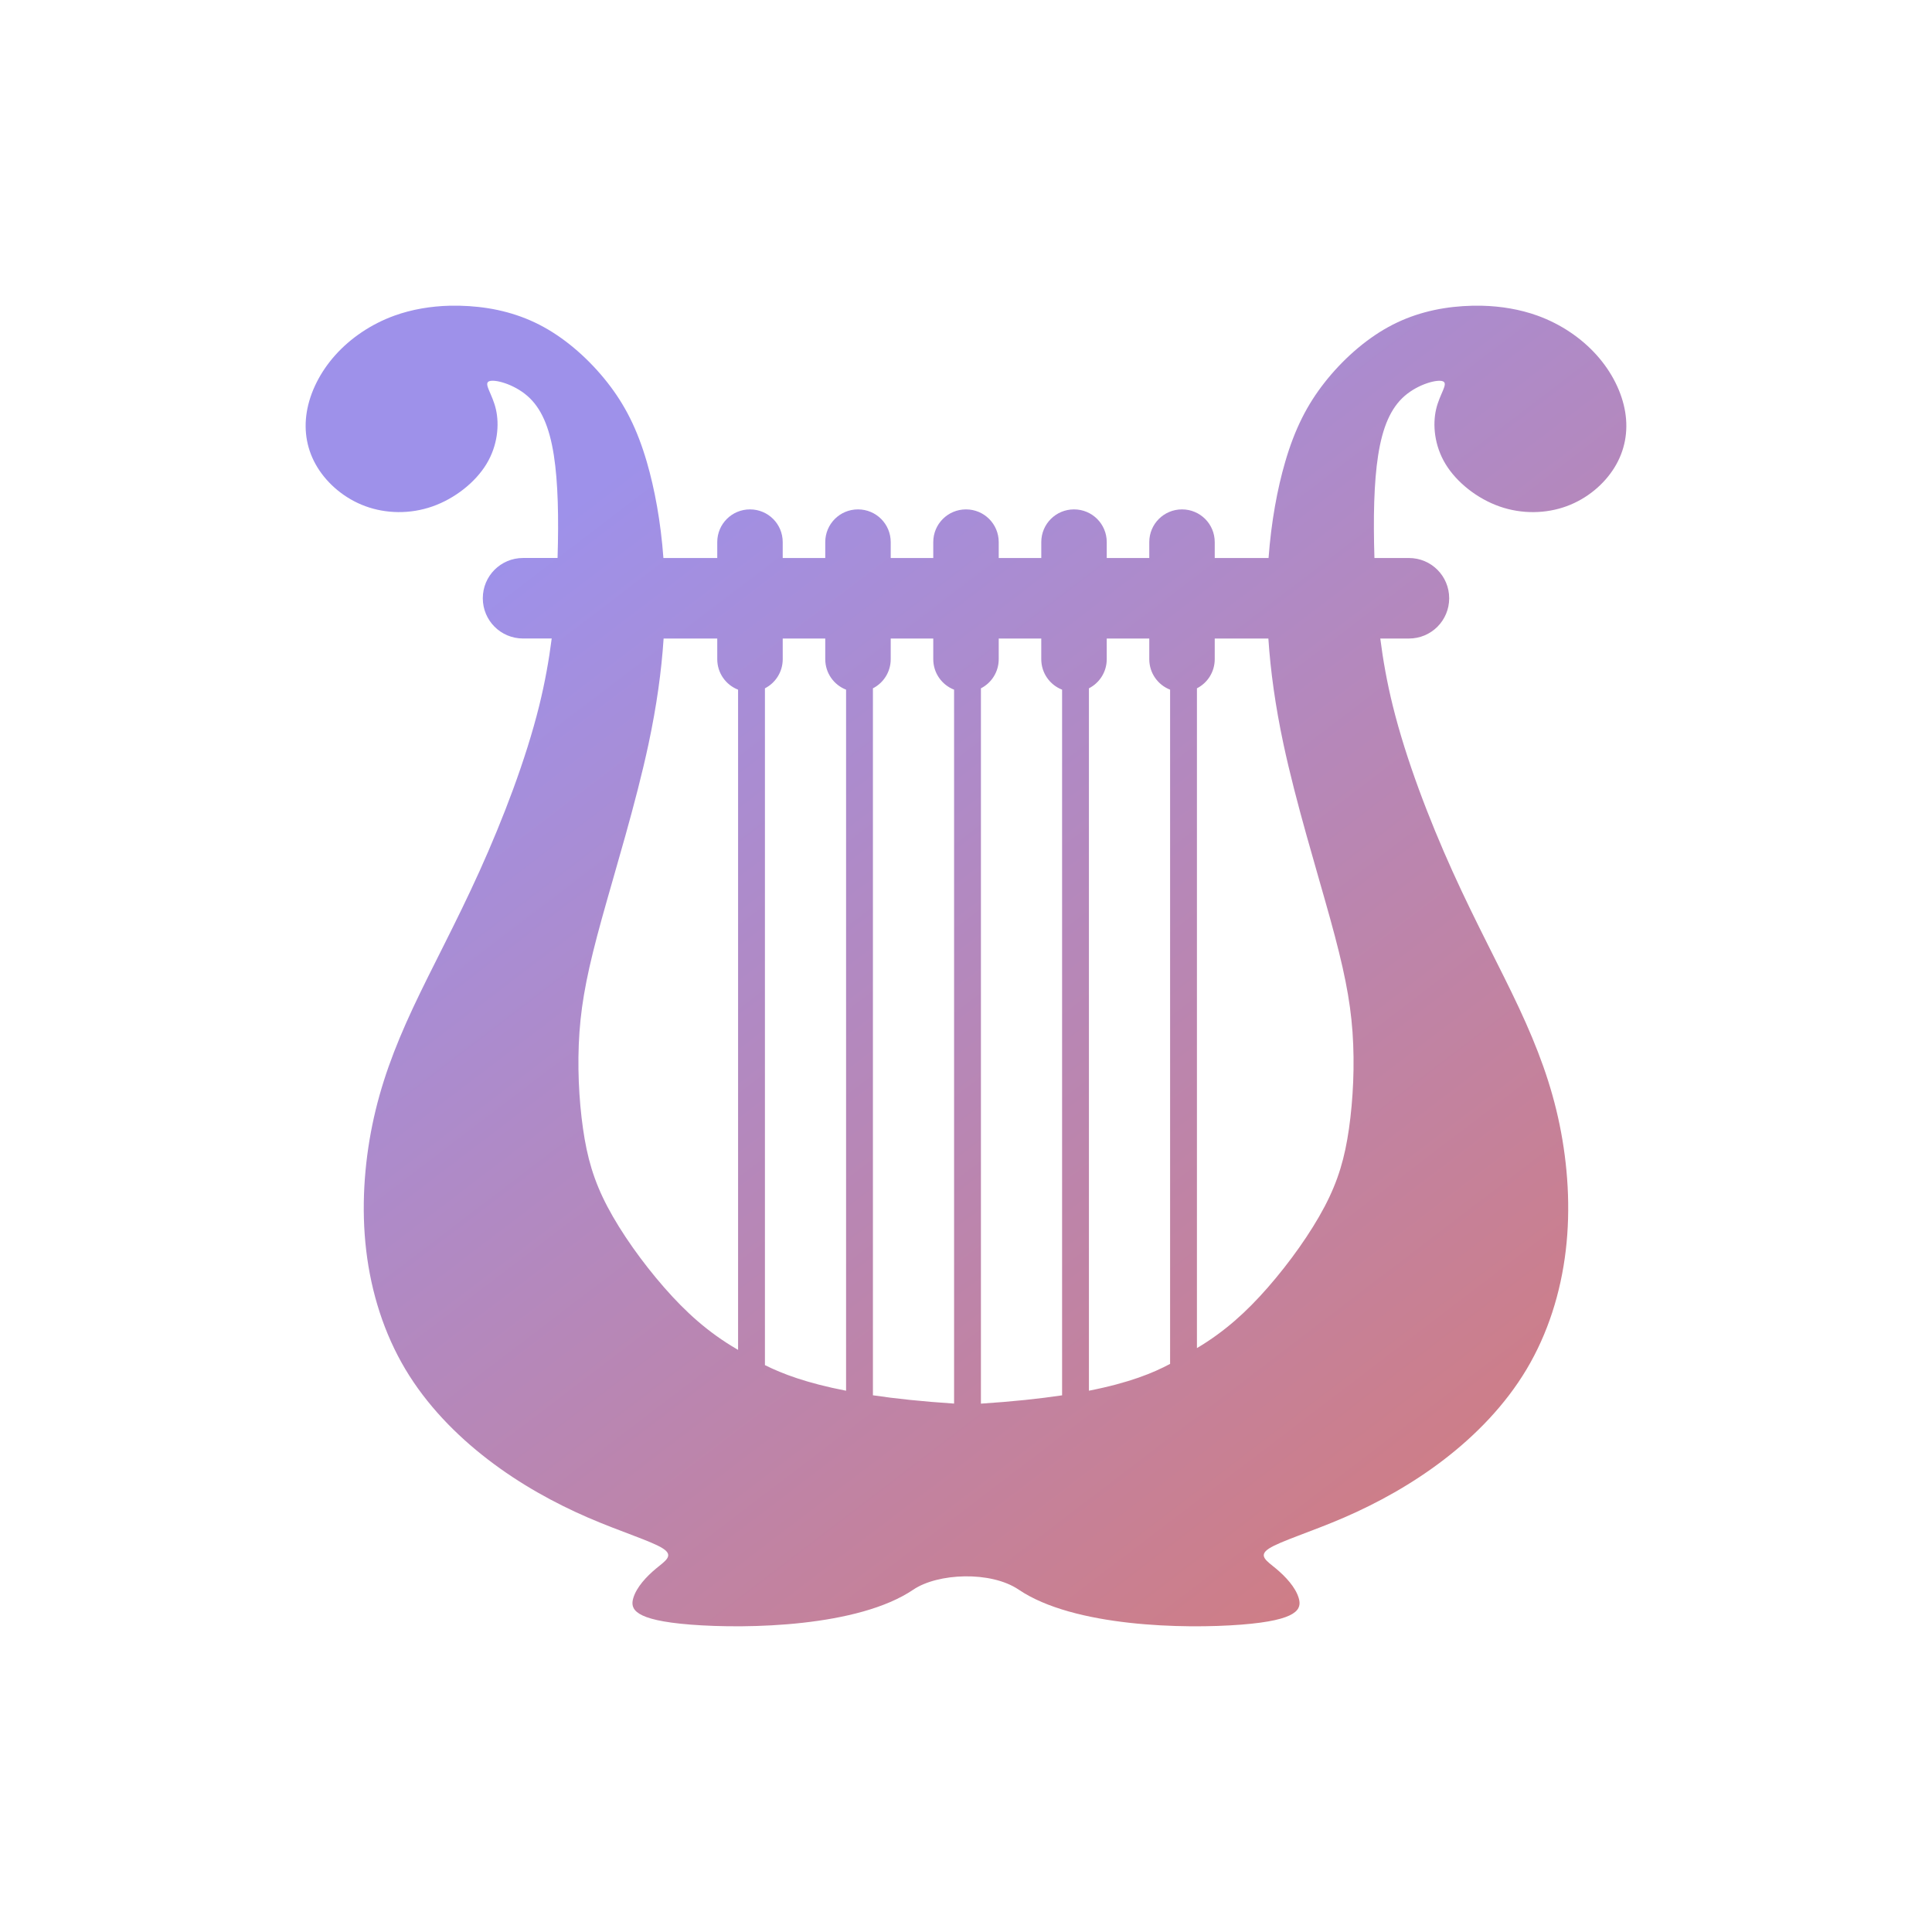
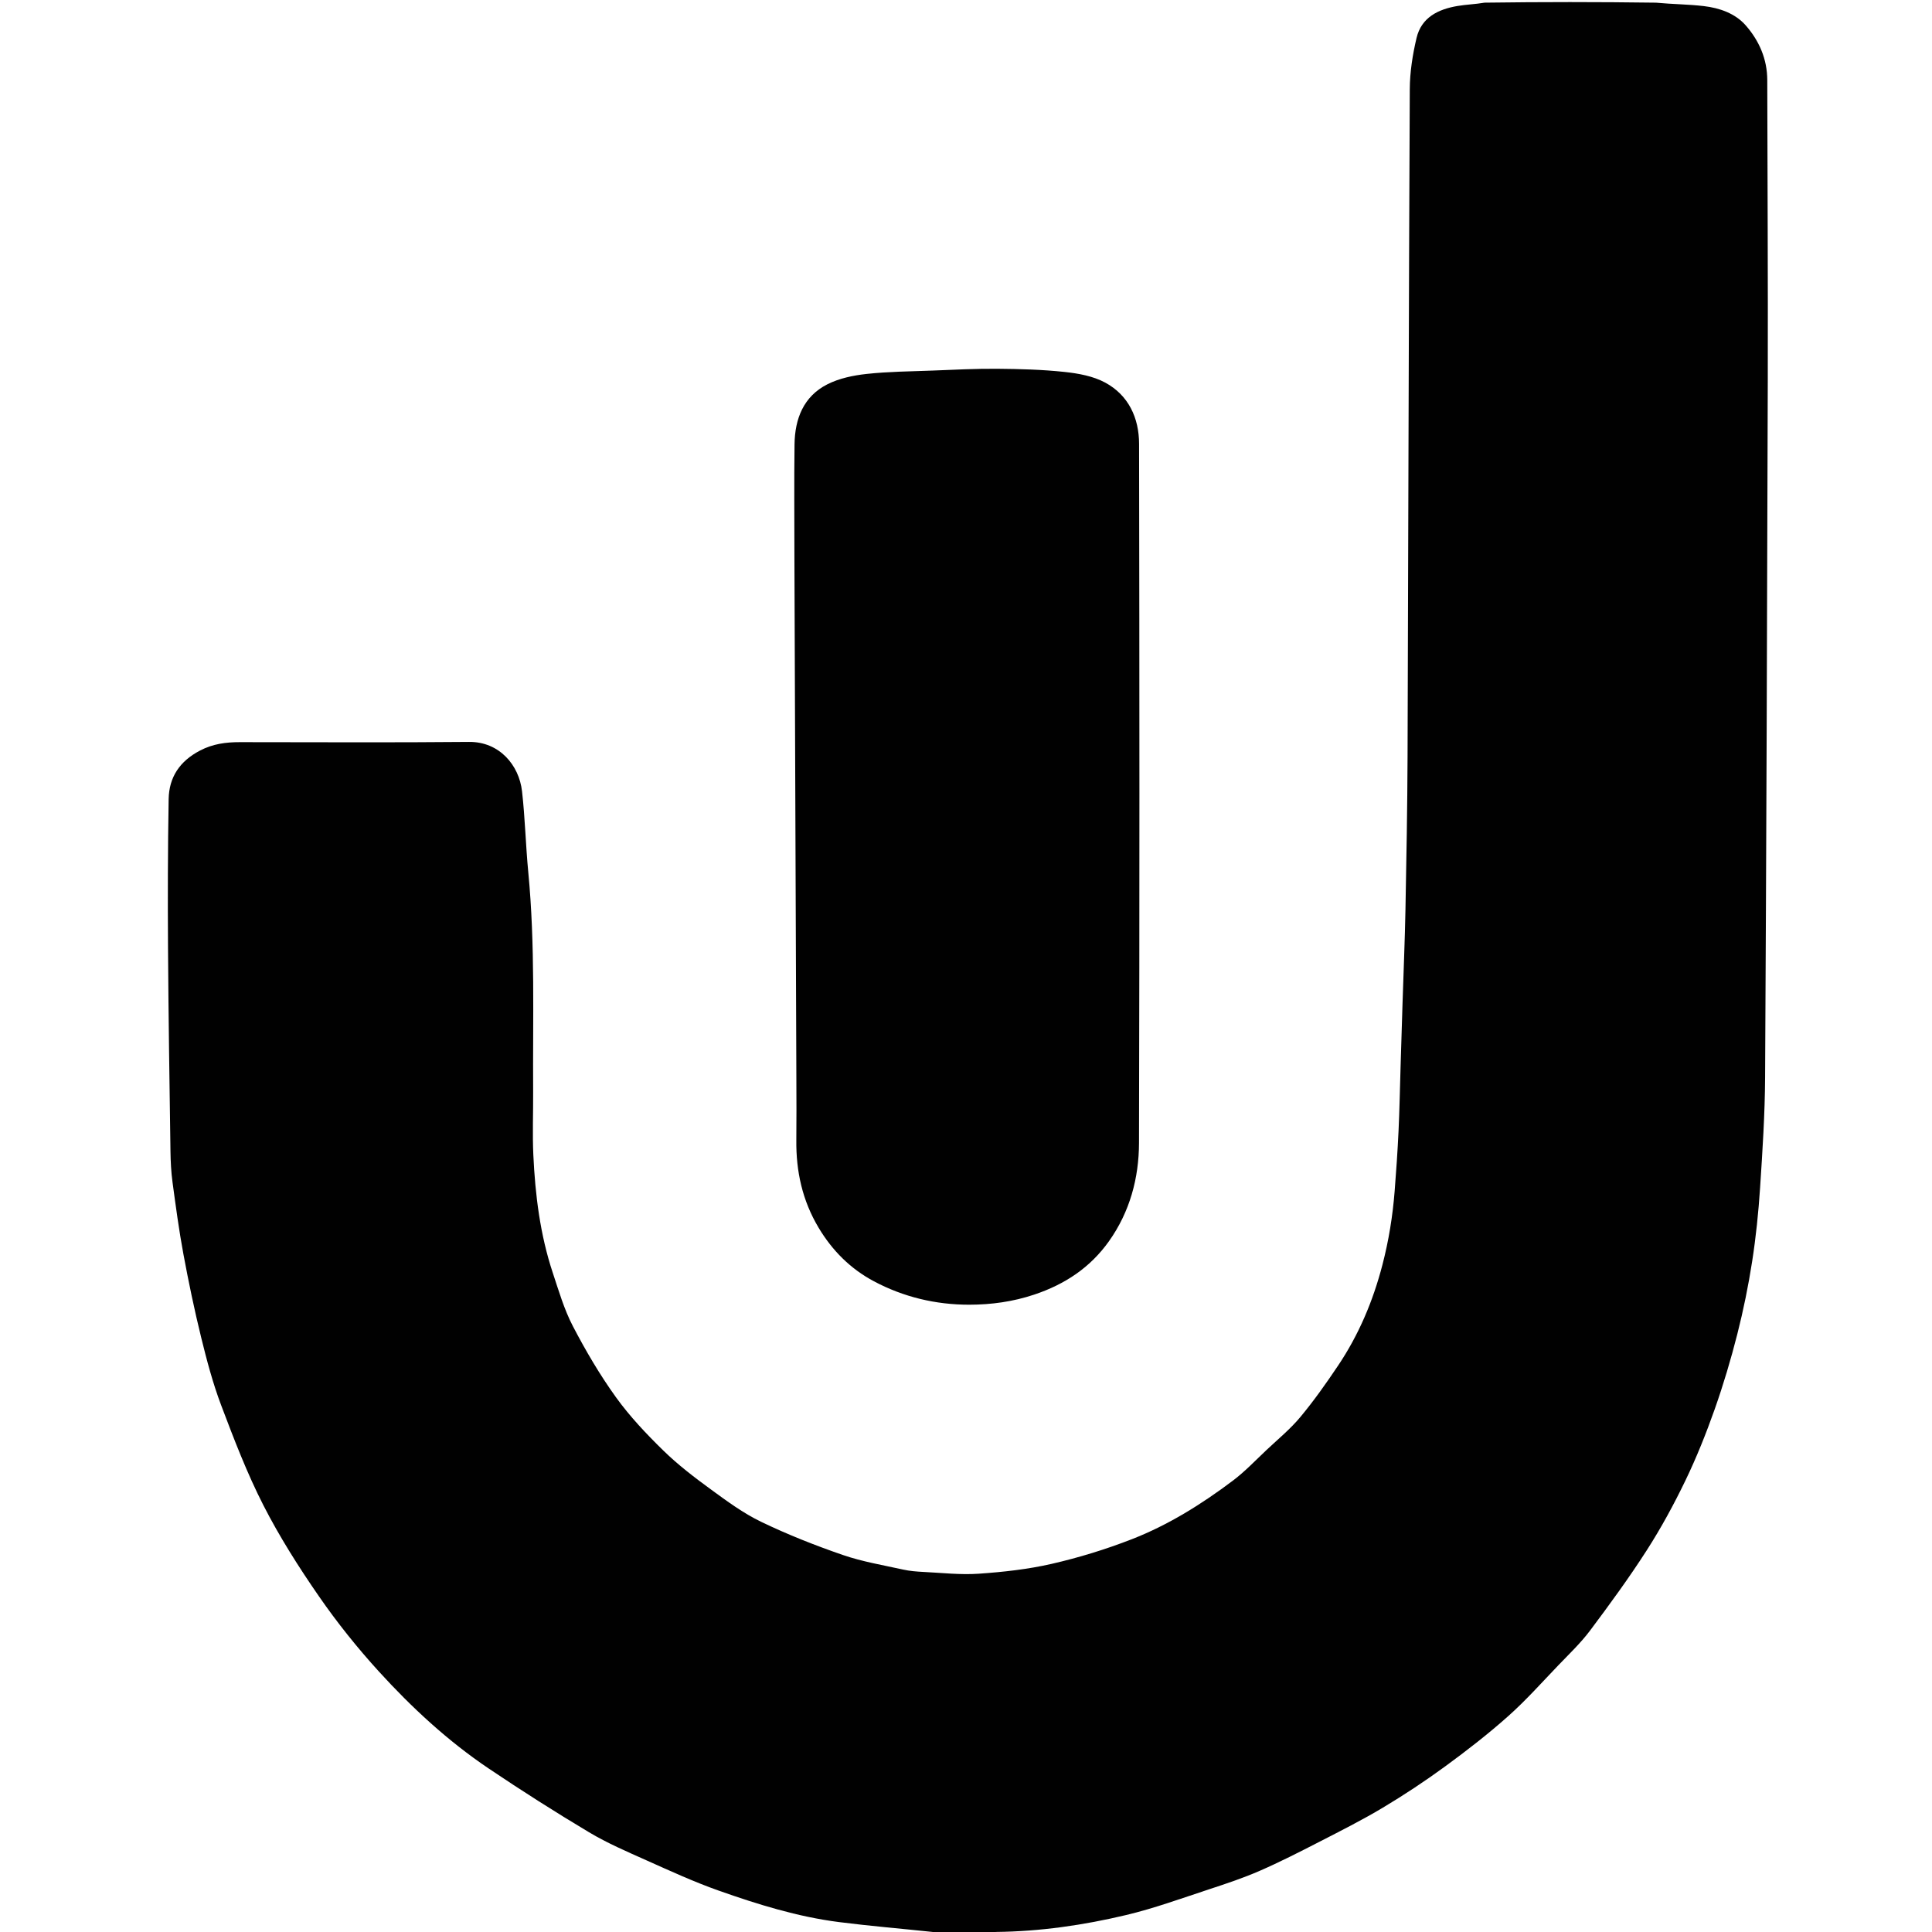
- <svg xmlns="http://www.w3.org/2000/svg" xmlns:xlink="http://www.w3.org/1999/xlink" width="512" height="512" viewBox="0 0 135.467 135.467" version="1.1" id="svg1" xml:space="preserve">
-   <defs id="defs1">
-     <linearGradient id="linearGradient20">
-       <stop style="stop-color:#9e91ea;stop-opacity:1;" offset="0" id="stop20" />
-       <stop style="stop-color:#e07662;stop-opacity:1;" offset="1" id="stop21" />
-     </linearGradient>
-     <filter style="color-interpolation-filters:sRGB;" id="filter20" x="-0.145" y="-0.145" width="1.303" height="1.303">
-       <feFlood result="flood" in="SourceGraphic" flood-opacity="0.498" flood-color="rgb(0,0,0)" id="feFlood19" />
-       <feGaussianBlur result="blur" in="SourceGraphic" stdDeviation="5" id="feGaussianBlur19" />
-       <feOffset result="offset" in="blur" dx="1" dy="1" id="feOffset19" />
-       <feComposite result="comp1" operator="in" in="flood" in2="offset" id="feComposite19" />
-       <feComposite result="comp2" operator="over" in="SourceGraphic" in2="comp1" id="feComposite20" />
-     </filter>
-     <linearGradient xlink:href="#linearGradient20" id="linearGradient21" x1="47.386" y1="35.658" x2="115.845" y2="125.461" gradientUnits="userSpaceOnUse" gradientTransform="matrix(1.121795,0,0,1.121795,-8.249572,-8.249593)" />
-     <filter style="color-interpolation-filters:sRGB;" id="filter33" x="-0.172" y="-0.156" width="1.327" height="1.322">
-       <feFlood result="flood" in="SourceGraphic" flood-opacity="0.498" flood-color="rgb(0,0,0)" id="feFlood32" />
-       <feGaussianBlur result="blur" in="SourceGraphic" stdDeviation="1" id="feGaussianBlur32" />
-       <feOffset result="offset" in="blur" dx="-0.5" dy="0" id="feOffset32" />
-       <feComposite result="comp1" operator="out" in="flood" in2="offset" id="feComposite32" />
-       <feComposite result="fbSourceGraphic" operator="atop" in="comp1" in2="SourceGraphic" id="feComposite33" />
-       <feColorMatrix result="fbSourceGraphicAlpha" in="fbSourceGraphic" values="0 0 0 -1 0 0 0 0 -1 0 0 0 0 -1 0 0 0 0 1 0" id="feColorMatrix37" />
-       <feFlood id="feFlood37" result="flood" in="fbSourceGraphic" flood-opacity="0.498" flood-color="rgb(0,0,0)" />
-       <feGaussianBlur id="feGaussianBlur37" result="blur" in="fbSourceGraphic" stdDeviation="5" />
-       <feOffset id="feOffset37" result="offset" in="blur" dx="-1" dy="1" />
-       <feComposite id="feComposite37" result="comp1" operator="in" in="flood" in2="offset" />
-       <feComposite id="feComposite38" result="comp2" operator="over" in="fbSourceGraphic" in2="comp1" />
-     </filter>
-   </defs>
-   <g id="layer1">
-     <path id="path1" style="fill:url(#linearGradient21);fill-opacity:1;stroke:none;stroke-width:7.354;stroke-linecap:round;stroke-linejoin:round" d="m 31.55,21.435 v 3.66e-4 c -1.344,0.033 -2.67,0.255 -3.892,0.696 -1.629,0.589 -3.073,1.569 -4.146,2.766 -1.072,1.197 -1.773,2.61 -2,3.983 -0.227,1.373 0.021,2.708 0.742,3.885 0.722,1.177 1.919,2.197 3.362,2.727 1.444,0.53 3.135,0.569 4.702,0.019 1.567,-0.549 3.011,-1.686 3.795,-2.981 0.784,-1.295 0.907,-2.747 0.66,-3.827 -0.247,-1.079 -0.866,-1.785 -0.495,-1.962 0.371,-0.177 1.732,0.176 2.701,1.02 0.969,0.844 1.546,2.178 1.855,4.16 0.296,1.899 0.348,4.391 0.261,7.203 h -2.419 c -1.564,0 -2.823,1.259 -2.823,2.823 0,1.564 1.259,2.823 2.823,2.823 h 2.008 c -0.191,1.495 -0.469,3.068 -0.88,4.73 -0.928,3.748 -2.537,7.947 -4.187,11.597 -1.65,3.65 -3.34,6.749 -4.66,9.575 -1.32,2.825 -2.269,5.377 -2.846,8.182 -0.577,2.806 -0.784,5.866 -0.433,8.828 0.351,2.963 1.257,5.828 2.742,8.32 1.485,2.492 3.549,4.612 5.797,6.338 2.248,1.727 4.681,3.06 6.991,4.06 2.31,1.001 4.496,1.668 5.279,2.178 0.784,0.51 0.165,0.863 -0.495,1.412 -0.66,0.549 -1.361,1.296 -1.587,2.061 -0.227,0.765 0.019,1.549 4.02,1.863 4.001,0.314 11.756,0.158 15.613,-2.452 1.717,-1.162 5.432,-1.326 7.391,3.6e-4 3.857,2.61 11.611,2.766 15.612,2.452 4.001,-0.314 4.249,-1.098 4.022,-1.863 -0.227,-0.765 -0.929,-1.511 -1.589,-2.061 -0.66,-0.549 -1.279,-0.902 -0.495,-1.412 0.784,-0.51 2.97,-1.178 5.279,-2.178 2.31,-1.001 4.744,-2.334 6.992,-4.06 2.248,-1.727 4.31,-3.847 5.795,-6.338 1.485,-2.492 2.391,-5.357 2.742,-8.32 0.351,-2.963 0.144,-6.023 -0.433,-8.828 -0.577,-2.806 -1.525,-5.357 -2.845,-8.182 -1.32,-2.825 -3.011,-5.925 -4.661,-9.575 C 100.199,57.449 98.59,53.249 97.662,49.502 97.25,47.84 96.973,46.267 96.782,44.772 h 2.008 c 1.564,0 2.823,-1.259 2.823,-2.823 0,-1.564 -1.259,-2.823 -2.823,-2.823 h -2.418 c -0.087,-2.811 -0.037,-5.304 0.26,-7.202 0.309,-1.982 0.886,-3.316 1.855,-4.16 0.969,-0.844 2.331,-1.196 2.702,-1.02 0.371,0.177 -0.247,0.882 -0.495,1.961 -0.247,1.079 -0.124,2.532 0.66,3.827 0.784,1.295 2.226,2.432 3.793,2.981 1.567,0.549 3.259,0.51 4.702,-0.019 1.444,-0.53 2.64,-1.549 3.362,-2.727 0.722,-1.177 0.969,-2.512 0.742,-3.885 -0.227,-1.373 -0.928,-2.787 -2,-3.983 -1.072,-1.197 -2.516,-2.177 -4.145,-2.766 -1.222,-0.441 -2.549,-0.663 -3.892,-0.696 -0.448,-0.011 -0.897,-1.6e-5 -1.346,0.029 -1.794,0.118 -3.568,0.549 -5.239,1.471 -1.67,0.922 -3.238,2.335 -4.455,3.885 -1.217,1.55 -2.084,3.237 -2.764,5.572 -0.548,1.879 -0.975,4.178 -1.164,6.732 H 85.174 V 38.012 c 0,-1.271 -1.024,-2.295 -2.295,-2.295 -1.271,0 -2.295,1.024 -2.295,2.295 v 1.114 H 77.602 V 38.012 c 0,-1.271 -1.024,-2.295 -2.295,-2.295 -1.271,0 -2.295,1.024 -2.295,2.295 v 1.114 H 70.028 V 38.012 c 0,-1.271 -1.024,-2.295 -2.295,-2.295 -1.271,0 -2.295,1.024 -2.295,2.295 v 1.114 H 62.455 V 38.012 c 0,-1.271 -1.024,-2.295 -2.295,-2.295 -1.271,0 -2.295,1.024 -2.295,2.295 v 1.114 H 54.882 V 38.012 c 0,-1.271 -1.024,-2.295 -2.295,-2.295 -1.271,0 -2.295,1.024 -2.295,2.295 v 1.114 H 46.517 C 46.329,36.571 45.901,34.272 45.354,32.393 44.673,30.058 43.806,28.371 42.589,26.821 c -1.217,-1.55 -2.784,-2.963 -4.455,-3.885 -1.67,-0.922 -3.444,-1.353 -5.238,-1.471 -0.449,-0.029 -0.898,-0.04 -1.346,-0.029 z M 46.531,44.772 h 3.761 v 1.446 c 0,0.977 0.604,1.807 1.46,2.14 V 94.65 c -0.023,-0.013 -0.045,-0.026 -0.068,-0.04 -2.021,-1.177 -3.588,-2.59 -5.114,-4.336 -1.526,-1.746 -3.012,-3.826 -3.981,-5.67 -0.969,-1.844 -1.422,-3.453 -1.711,-5.474 -0.289,-2.021 -0.412,-4.455 -0.247,-6.77 0.165,-2.315 0.618,-4.512 1.567,-7.945 0.949,-3.434 2.393,-8.104 3.279,-12.264 0.565,-2.652 0.904,-5.097 1.054,-7.38 z m 8.351,0 h 2.983 v 1.446 c 0,0.977 0.604,1.807 1.46,2.14 V 97.514 C 56.556,96.978 54.853,96.327 53.635,95.719 V 48.263 c 0.742,-0.379 1.248,-1.151 1.248,-2.045 z m 7.573,0 h 2.983 v 1.446 c 0,0.977 0.604,1.807 1.46,2.14 V 98.416 C 64.67,98.27 62.796,98.07 61.207,97.834 V 48.263 c 0.742,-0.379 1.248,-1.151 1.248,-2.045 z m 7.573,0 h 2.983 v 1.446 c 0,0.977 0.604,1.807 1.46,2.14 V 97.837 c -1.578,0.236 -3.451,0.437 -5.691,0.583 V 48.263 c 0.742,-0.379 1.248,-1.151 1.248,-2.045 z m 7.573,0 h 2.983 v 1.446 c 0,0.977 0.604,1.807 1.46,2.14 V 95.633 c -1.184,0.633 -2.845,1.319 -5.691,1.88 V 48.263 C 77.096,47.883 77.602,47.112 77.602,46.218 Z m 7.573,0 h 3.761 c 0.15,2.283 0.489,4.727 1.054,7.38 0.887,4.16 2.331,8.83 3.279,12.264 0.949,3.434 1.402,5.63 1.567,7.945 0.165,2.315 0.041,4.749 -0.247,6.77 -0.289,2.021 -0.742,3.63 -1.711,5.474 -0.969,1.844 -2.454,3.924 -3.981,5.67 -1.49,1.704 -3.018,3.091 -4.97,4.251 V 48.263 c 0.742,-0.379 1.248,-1.151 1.248,-2.045 z" />
-   </g>
+ <svg xmlns="http://www.w3.org/2000/svg" version="1.1" id="Layer_1" x="0px" y="0px" width="1024" viewBox="0 0 1024 1024" enable-background="new 0 0 1024 1024" xml:space="preserve" height="1024">
+   <path fill="#FFFFFF00" opacity="1" stroke="none" d=" M498,1025   C332.363,1025 166.726,1025 1.045,1025   C1.045,683.758 1.045,342.516 1.045,1   C262.695,1 524.389,1 786.39,1.41   C781.963,2.25 777.182,2.382 772.51,3.169   C762.271,4.896 753.37,9.217 750.79,20.155   C748.706,28.993 747.256,38.21 747.214,47.266   C746.658,165.18 746.457,283.096 746.033,401.01   C745.936,428.013 745.44,455.017 744.924,482.016   C744.607,498.601 743.898,515.178 743.374,531.758   C743.023,542.865 742.685,553.973 742.344,565.081   C741.994,576.521 741.79,587.969 741.257,599.401   C740.757,610.091 740.032,620.775 739.184,631.445   C738.14,644.566 736.077,657.418 732.74,670.29   C727.741,689.574 720.198,707.433 709.177,723.85   C702.898,733.203 696.37,742.457 689.171,751.104   C683.883,757.454 677.373,762.797 671.318,768.494   C665.447,774.016 659.859,779.944 653.451,784.769   C636.84,797.278 619.181,808.318 599.776,815.858   C586.044,821.195 571.809,825.574 557.451,828.867   C544.795,831.77 531.701,833.202 518.718,834.104   C509.036,834.776 499.22,833.637 489.471,833.157   C485.868,832.98 482.216,832.691 478.705,831.914   C467.989,829.539 457.047,827.728 446.718,824.17   C432.011,819.103 417.45,813.345 403.442,806.603   C393.975,802.046 385.303,795.649 376.761,789.41   C368.024,783.029 359.338,776.392 351.619,768.854   C342.593,760.038 333.787,750.738 326.439,740.53   C317.883,728.643 310.393,715.865 303.619,702.86   C299.013,694.016 296.169,684.205 293.002,674.671   C286.263,654.386 283.664,633.338 282.678,612.108   C282.16,600.967 282.645,589.781 282.576,578.616   C282.334,539.795 283.719,500.945 279.991,462.192   C278.621,447.954 278.3,433.607 276.688,419.402   C275.115,405.541 264.685,393.073 248.59,393.229   C208.098,393.621 167.598,393.361 127.102,393.356   C119.75,393.355 112.841,394.237 105.99,397.82   C95.269,403.427 89.588,411.913 89.388,423.56   C88.938,449.71 88.88,475.872 89.05,502.026   C89.285,538.12 89.84,574.211 90.354,610.303   C90.431,615.749 90.712,621.23 91.441,626.622   C93.161,639.353 94.866,652.105 97.213,664.73   C99.966,679.541 103.041,694.312 106.636,708.939   C109.61,721.04 112.819,733.179 117.217,744.811   C123.992,762.727 130.877,780.734 139.569,797.756   C148.137,814.536 158.337,830.606 169.072,846.122   C178.684,860.015 189.342,873.328 200.718,885.824   C218.261,905.094 237.427,922.814 259.121,937.415   C276.528,949.13 294.252,960.416 312.263,971.175   C321.856,976.905 332.244,981.369 342.479,985.944   C355.169,991.617 367.846,997.45 380.934,1002.067   C401.702,1009.394 422.789,1015.953 444.746,1018.748   C461.152,1020.837 477.649,1022.209 494.1,1023.953   C495.422,1024.093 496.701,1024.641 498,1025  M421.055,295.5   C421.402,387.588 421.752,479.676 422.089,571.764   C422.128,582.597 422.191,593.432 422.071,604.264   C421.889,620.813 425.252,636.278 433.878,650.719   C441.181,662.944 450.861,672.547 463.187,679.108   C478.883,687.463 496.009,691.549 513.776,691.521   C525.408,691.503 536.887,689.94 548.193,686.156   C564.462,680.711 577.855,671.832 587.769,657.883   C598.843,642.301 603.649,624.411 603.697,605.744   C604.01,482.245 603.956,358.746 603.735,235.247   C603.711,221.59 598.201,209.485 585.754,202.771   C579.402,199.345 571.593,197.92 564.277,197.139   C552.429,195.874 540.447,195.554 528.517,195.453   C517.09,195.356 505.653,195.973 494.226,196.41   C482.582,196.855 470.888,196.939 459.326,198.194   C452.239,198.963 444.788,200.509 438.508,203.693   C425.887,210.093 421.293,221.966 421.12,235.501   C420.868,255.165 421.055,274.833 421.055,295.5  z" />
+   <path fill="#010101" opacity="1" stroke="none" d=" M498.469,1025   C496.701,1024.641 495.422,1024.093 494.1,1023.953   C477.649,1022.209 461.152,1020.837 444.746,1018.748   C422.789,1015.953 401.702,1009.394 380.934,1002.067   C367.846,997.45 355.169,991.617 342.479,985.944   C332.244,981.369 321.856,976.905 312.263,971.175   C294.252,960.416 276.528,949.13 259.121,937.415   C237.427,922.814 218.261,905.094 200.718,885.824   C189.342,873.328 178.684,860.015 169.072,846.122   C158.337,830.606 148.137,814.536 139.569,797.756   C130.877,780.734 123.992,762.727 117.217,744.811   C112.819,733.179 109.61,721.04 106.636,708.939   C103.041,694.312 99.966,679.541 97.213,664.73   C94.866,652.105 93.161,639.353 91.441,626.622   C90.712,621.23 90.431,615.749 90.354,610.303   C89.84,574.211 89.285,538.12 89.05,502.026   C88.88,475.872 88.938,449.71 89.388,423.56   C89.588,411.913 95.269,403.427 105.99,397.82   C112.841,394.237 119.75,393.355 127.102,393.356   C167.598,393.361 208.098,393.621 248.59,393.229   C264.685,393.073 275.115,405.541 276.688,419.402   C278.3,433.607 278.621,447.954 279.991,462.192   C283.719,500.945 282.334,539.795 282.576,578.616   C282.645,589.781 282.16,600.967 282.678,612.108   C283.664,633.338 286.263,654.386 293.002,674.671   C296.169,684.205 299.013,694.016 303.619,702.86   C310.393,715.865 317.883,728.643 326.439,740.53   C333.787,750.738 342.593,760.038 351.619,768.854   C359.338,776.392 368.024,783.029 376.761,789.41   C385.303,795.649 393.975,802.046 403.442,806.603   C417.45,813.345 432.011,819.103 446.718,824.17   C457.047,827.728 467.989,829.539 478.705,831.914   C482.216,832.691 485.868,832.98 489.471,833.157   C499.22,833.637 509.036,834.776 518.718,834.104   C531.701,833.202 544.795,831.77 557.451,828.867   C571.809,825.574 586.044,821.195 599.776,815.858   C619.181,808.318 636.84,797.278 653.451,784.769   C659.859,779.944 665.447,774.016 671.318,768.494   C677.373,762.797 683.883,757.454 689.171,751.104   C696.37,742.457 702.898,733.203 709.177,723.85   C720.198,707.433 727.741,689.574 732.74,670.29   C736.077,657.418 738.14,644.566 739.184,631.445   C740.032,620.775 740.757,610.091 741.257,599.401   C741.79,587.969 741.994,576.521 742.344,565.081   C742.685,553.973 743.023,542.865 743.374,531.758   C743.898,515.178 744.607,498.601 744.924,482.016   C745.44,455.017 745.936,428.013 746.033,401.01   C746.457,283.096 746.658,165.18 747.214,47.266   C747.256,38.21 748.706,28.993 750.79,20.155   C753.37,9.217 762.271,4.896 772.51,3.169   C777.182,2.382 781.963,2.25 786.848,1.41   C817.021,1 847.042,1 877.687,1.416   C886.549,2.257 894.835,2.266 903.01,3.225   C911.413,4.21 919.686,7.083 925.285,13.472   C932.352,21.536 936.665,31.282 936.686,42.422   C936.788,95.402 937.099,148.384 936.96,201.364   C936.637,324.606 936.204,447.847 935.538,571.087   C935.432,590.55 934.163,610.025 932.888,629.458   C932.032,642.5 930.699,655.554 928.695,668.465   C926.681,681.447 924.047,694.38 920.809,707.112   C917.39,720.56 913.42,733.916 908.798,746.997   C904.279,759.788 899.212,772.461 893.323,784.672   C887.201,797.366 880.422,809.84 872.812,821.692   C863.441,836.286 853.179,850.336 842.771,864.223   C837.819,870.831 831.733,876.61 825.987,882.599   C817.25,891.707 808.821,901.186 799.418,909.561   C788.803,919.015 777.518,927.781 766.036,936.179   C755.372,943.977 744.309,951.302 732.973,958.086   C721.945,964.686 710.423,970.48 698.979,976.358   C688.652,981.662 678.291,986.954 667.657,991.588   C659.034,995.346 650.057,998.342 641.106,1001.279   C626.457,1006.085 611.905,1011.421 596.943,1014.989   C574.317,1020.386 551.283,1023.721 527.914,1023.97   C526.939,1023.98 525.971,1024.642 525,1025   C516.312,1025 507.625,1025 498.469,1025  z" />
+   <path fill="#FFFFFF00" opacity="1" stroke="none" d=" M525.469,1025   C525.971,1024.642 526.939,1023.98 527.914,1023.97   C551.283,1023.721 574.317,1020.386 596.943,1014.989   C611.905,1011.421 626.457,1006.085 641.106,1001.279   C650.057,998.342 659.034,995.346 667.657,991.588   C678.291,986.954 688.652,981.662 698.979,976.358   C710.423,970.48 721.945,964.686 732.973,958.086   C744.309,951.302 755.372,943.977 766.036,936.179   C777.518,927.781 788.803,919.015 799.418,909.561   C808.821,901.186 817.25,891.707 825.987,882.599   C831.733,876.61 837.819,870.831 842.771,864.223   C853.179,850.336 863.441,836.286 872.812,821.692   C880.422,809.84 887.201,797.366 893.323,784.672   C899.212,772.461 904.279,759.788 908.798,746.997   C913.42,733.916 917.39,720.56 920.809,707.112   C924.047,694.38 926.681,681.447 928.695,668.465   C930.699,655.554 932.032,642.5 932.888,629.458   C934.163,610.025 935.432,590.55 935.538,571.087   C936.204,447.847 936.637,324.606 936.96,201.364   C937.099,148.384 936.788,95.402 936.686,42.422   C936.665,31.282 932.352,21.536 925.285,13.472   C919.686,7.083 911.413,4.21 903.01,3.225   C894.835,2.266 886.549,2.257 878.156,1.416   C926.987,1 975.974,1 1024.981,1   C1024.981,342.231 1024.981,683.462 1024.981,1025   C858.646,1025 692.292,1025 525.469,1025  z" />
+   <path fill="#010101" opacity="1" stroke="none" d=" M421.055,295   C421.055,274.833 420.868,255.165 421.12,235.501   C421.293,221.966 425.887,210.093 438.508,203.693   C444.788,200.509 452.239,198.963 459.326,198.194   C470.888,196.939 482.582,196.855 494.226,196.41   C505.653,195.973 517.09,195.356 528.517,195.453   C540.447,195.554 552.429,195.874 564.277,197.139   C571.593,197.92 579.402,199.345 585.754,202.771   C598.201,209.485 603.711,221.59 603.735,235.247   C603.956,358.746 604.01,482.245 603.697,605.744   C603.649,624.411 598.843,642.301 587.769,657.883   C577.855,671.832 564.462,680.711 548.193,686.156   C536.887,689.94 525.408,691.503 513.776,691.521   C496.009,691.549 478.883,687.463 463.187,679.108   C450.861,672.547 441.181,662.944 433.878,650.719   C425.252,636.278 421.889,620.813 422.071,604.264   C422.191,593.432 422.128,582.597 422.089,571.764   C421.752,479.676 421.402,387.588 421.055,295  z" />
</svg>
